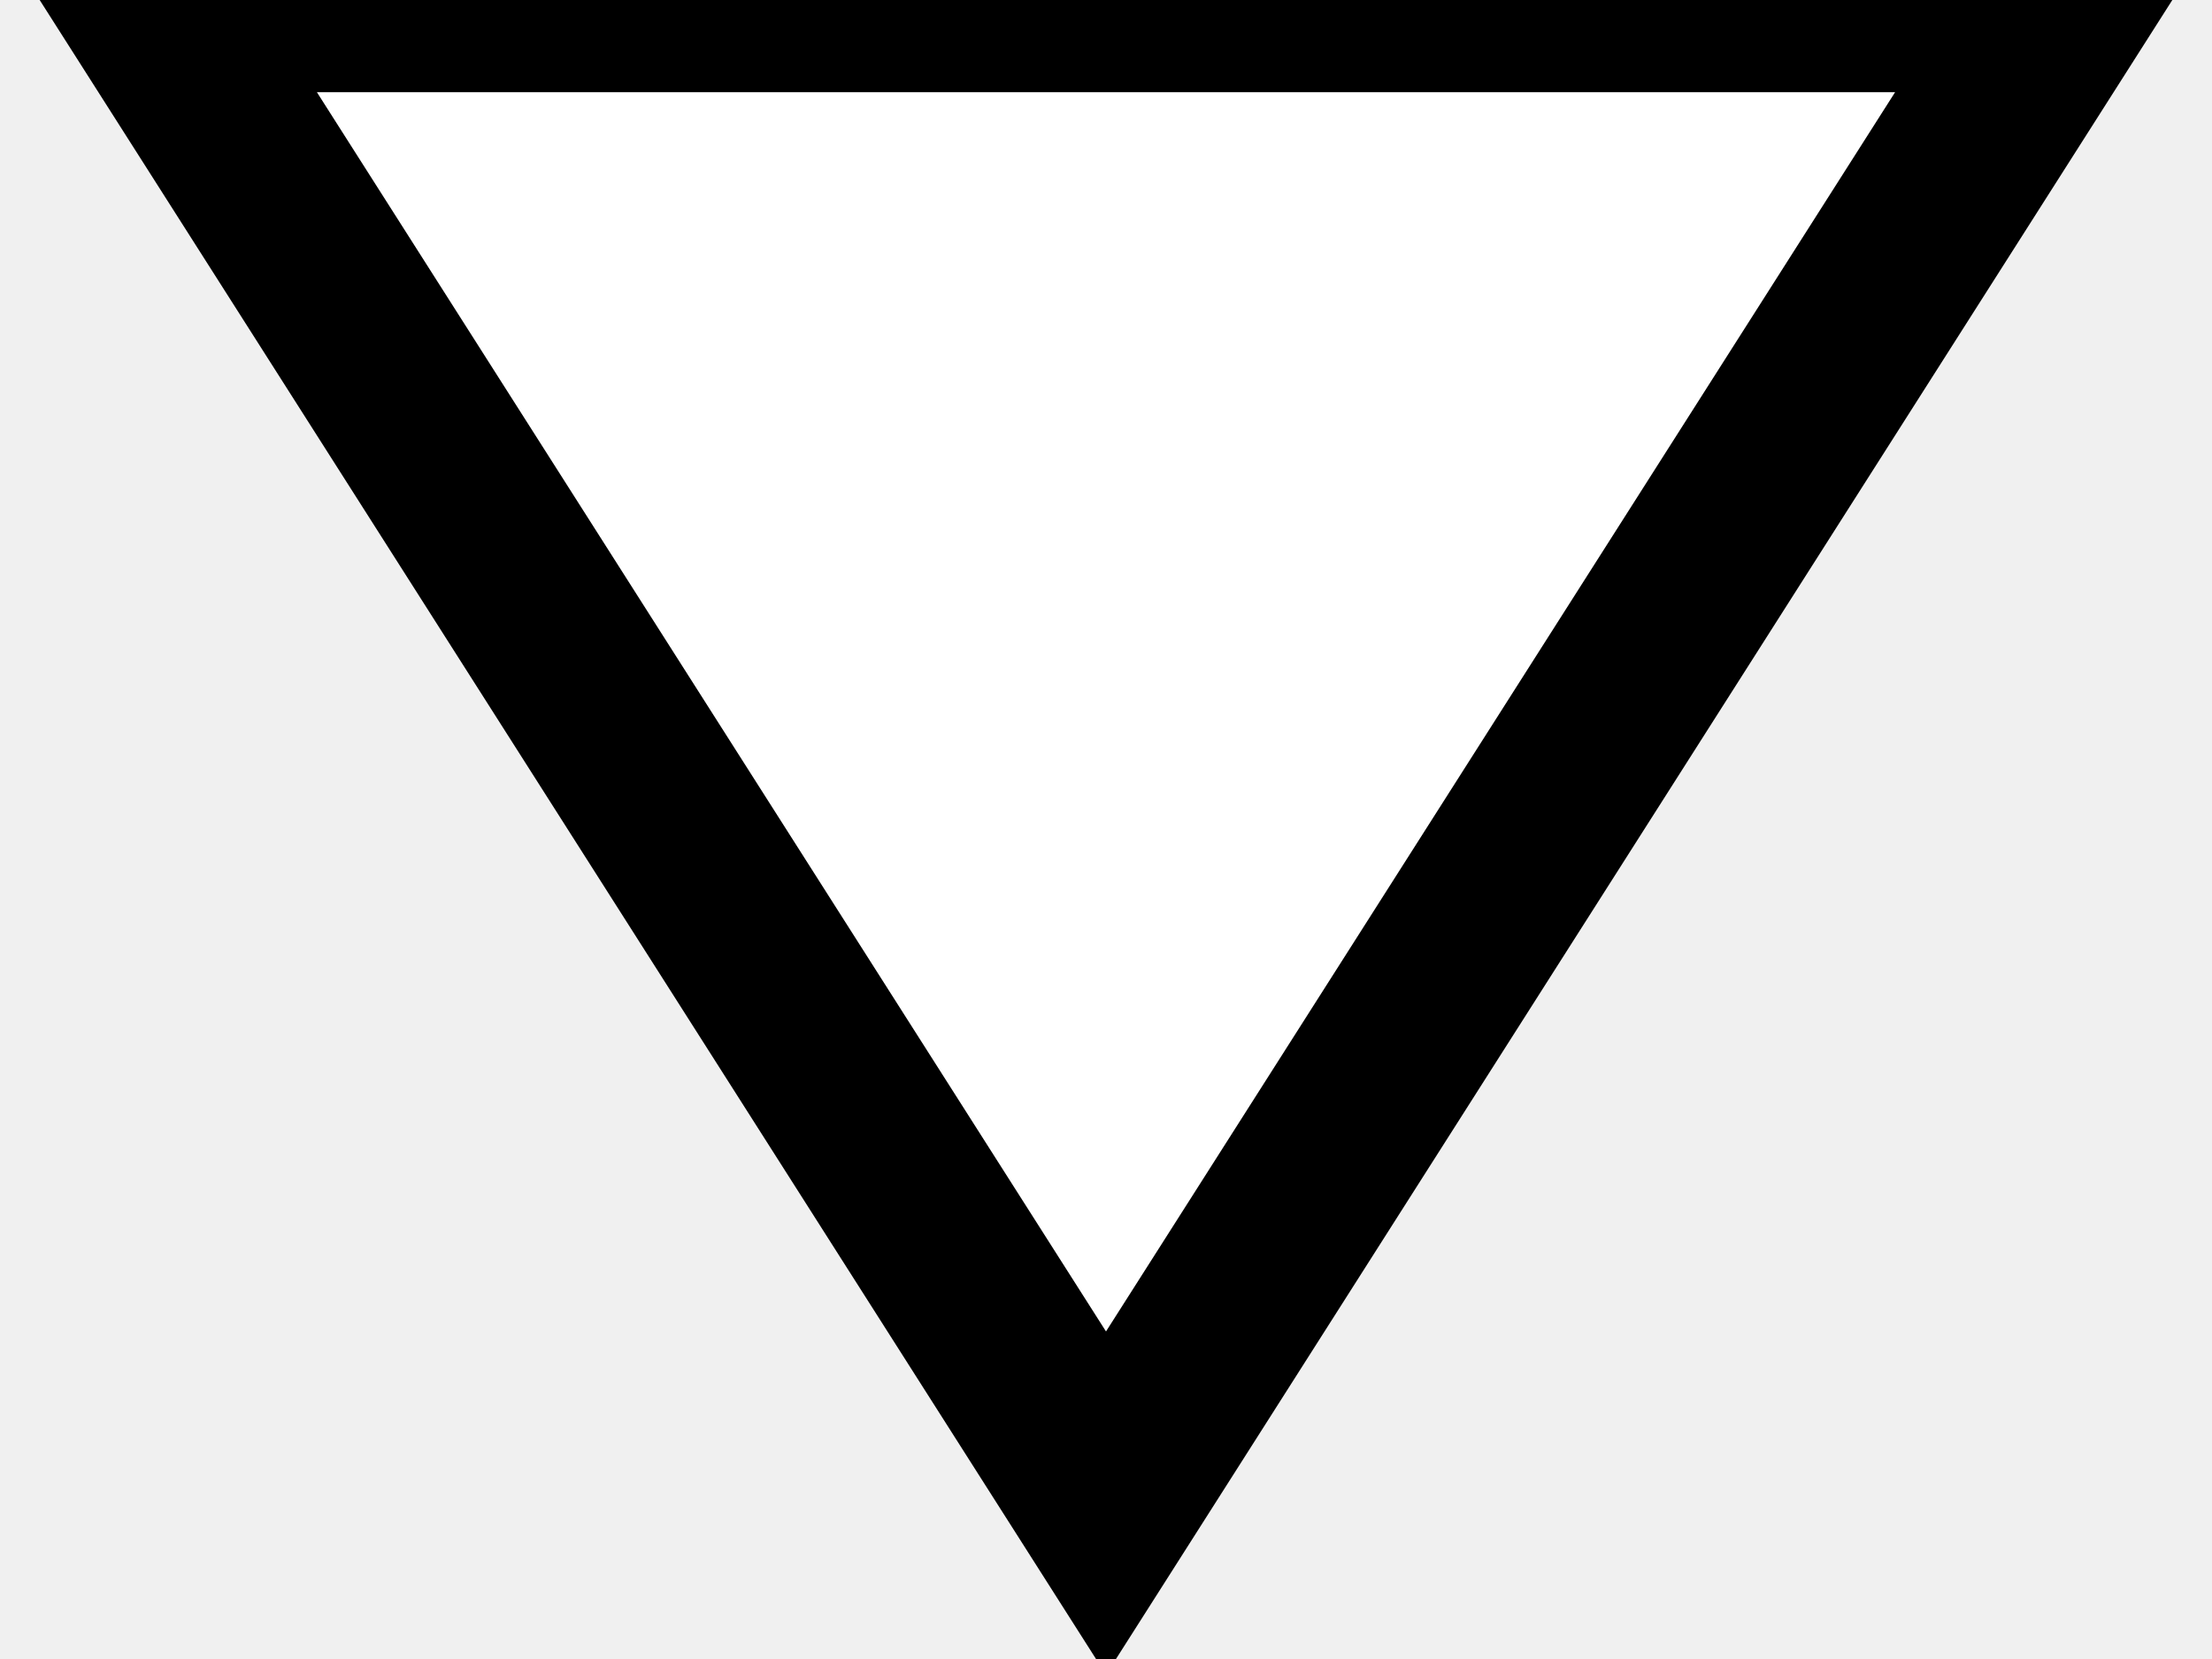
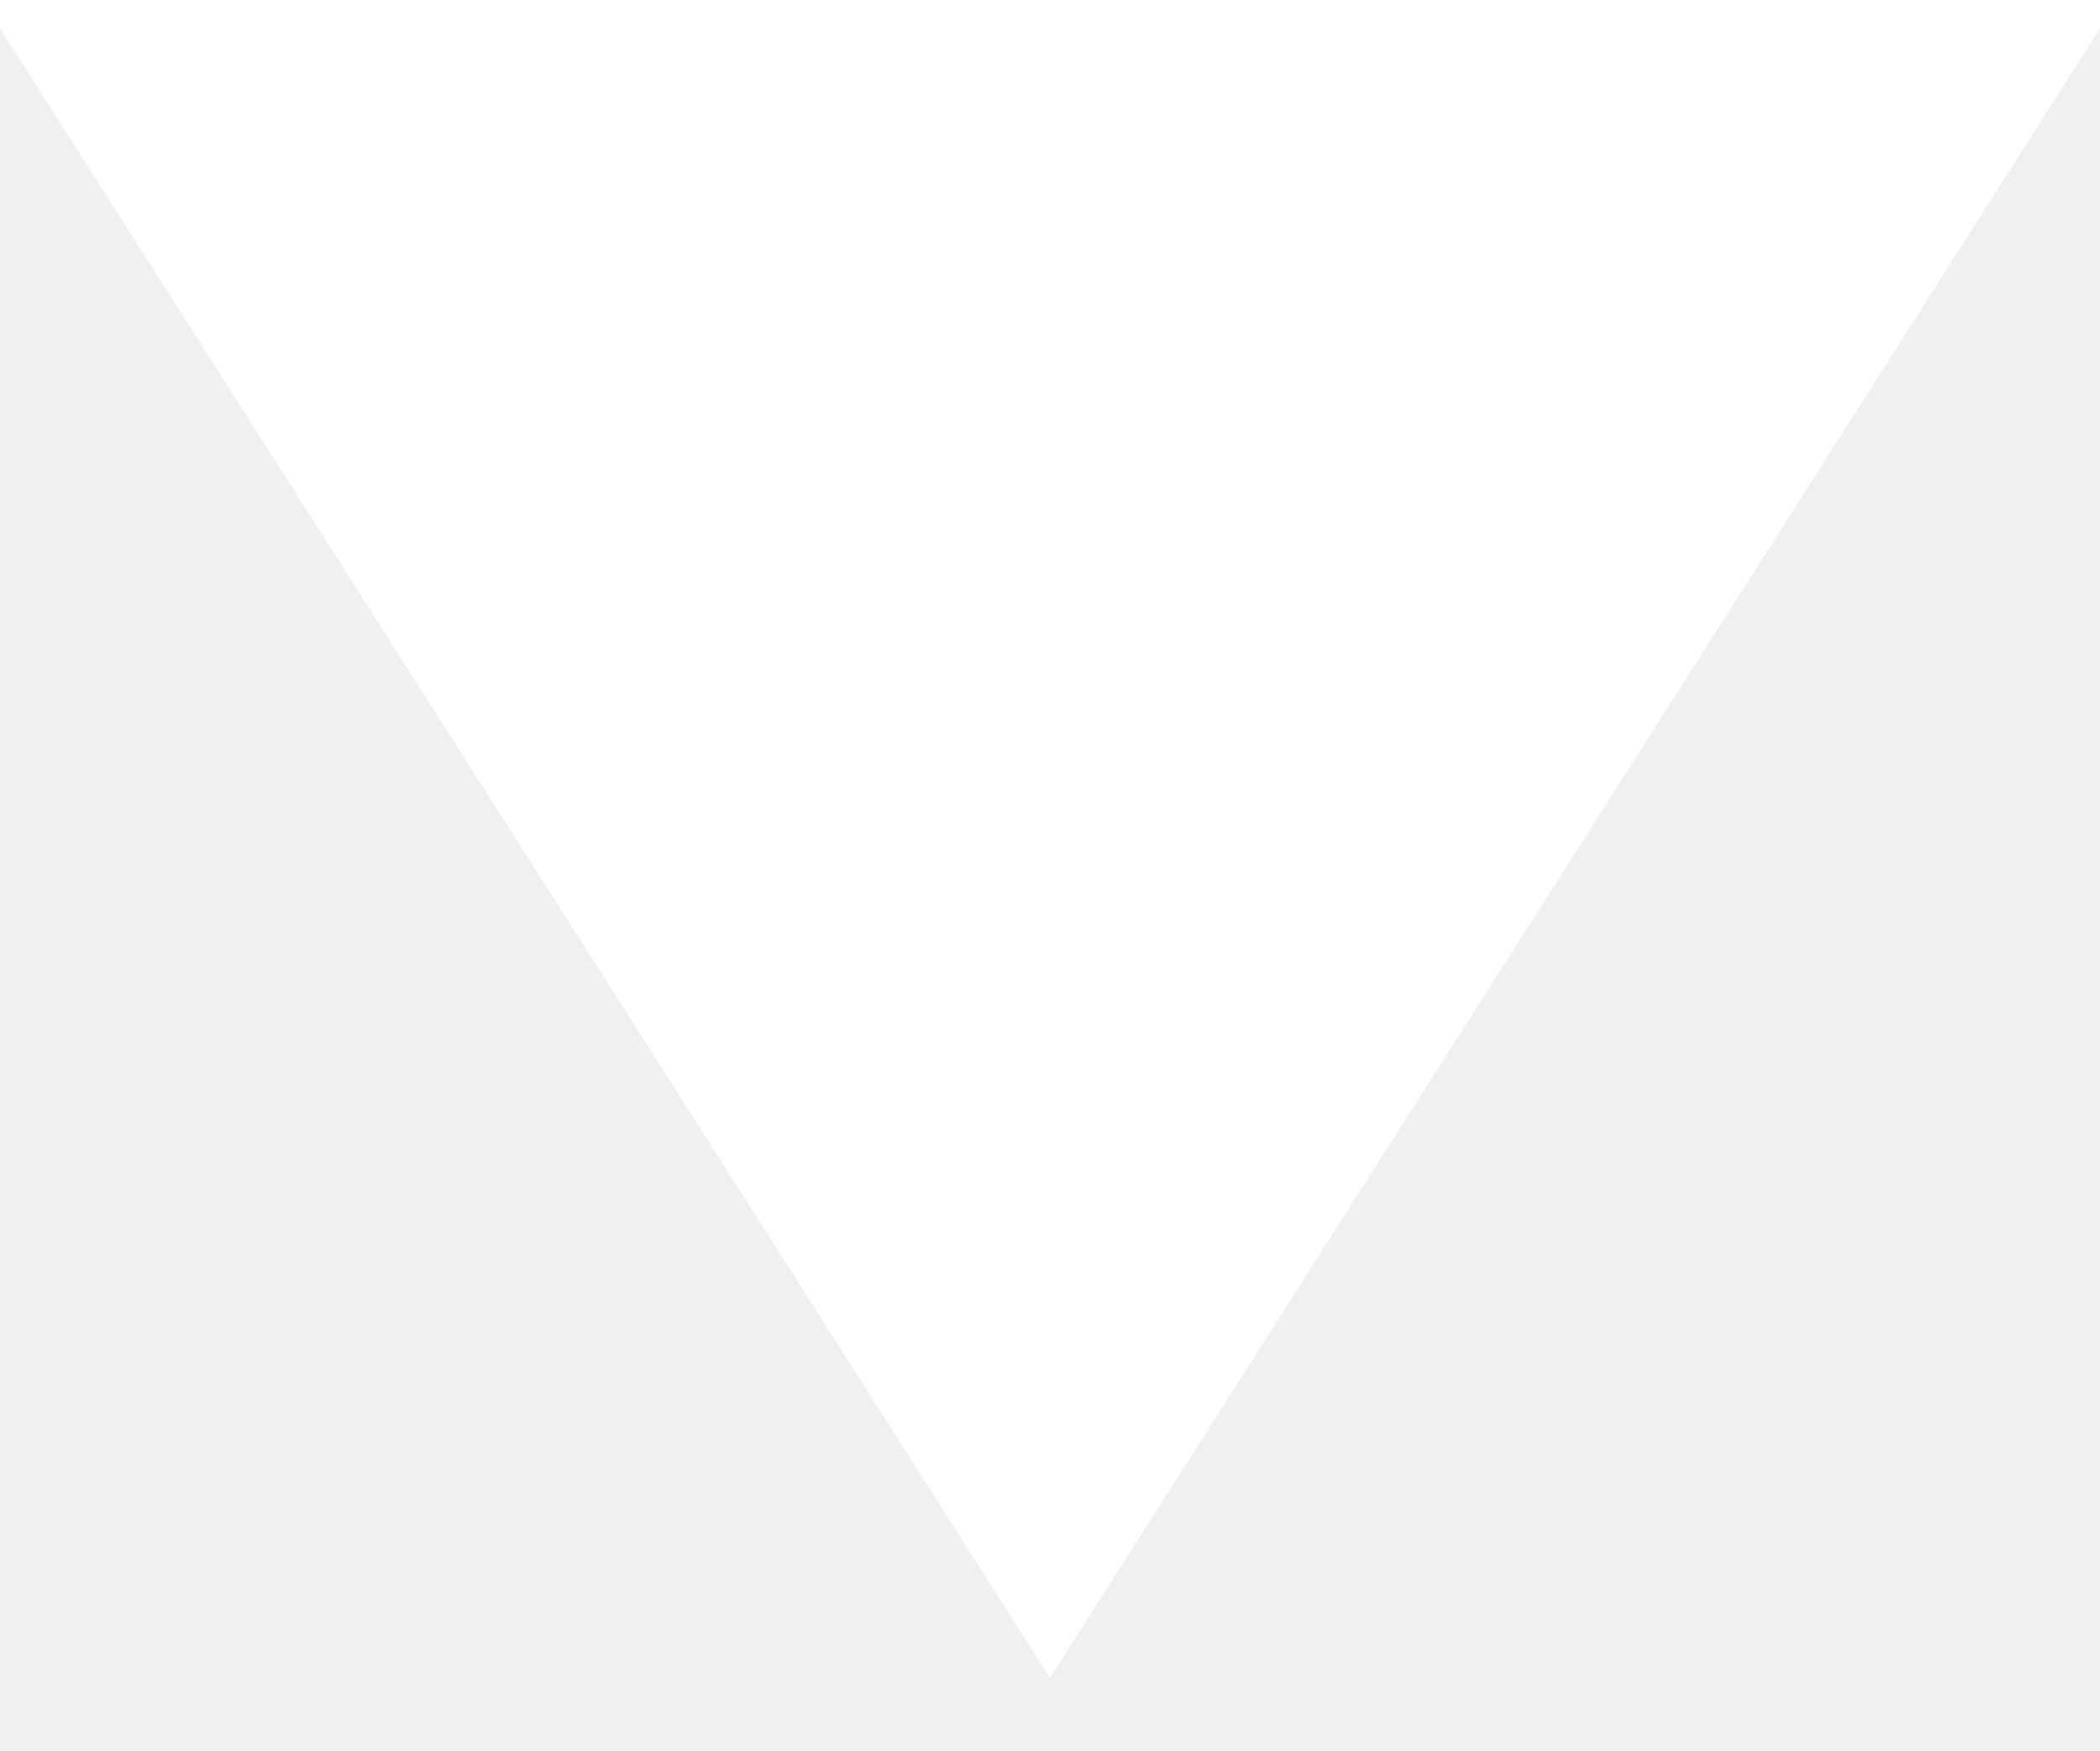
- <svg xmlns="http://www.w3.org/2000/svg" width="12" height="9" viewBox="0 0 12 9">
-   <path d="M11.192 5.77202e-05L6 8.154L0.808 5.81741e-05L11.192 5.77202e-05Z" stroke="currentColor" fill="white" />
+ <svg xmlns="http://www.w3.org/2000/svg" viewBox="0 0 12 9" stroke="white" fill="white" width="12px" height="10px">
+   <path d="M11.192 5.77202e-05L6 8.154L0.808 5.81741e-05L11.192 5.77202e-05Z" stroke="white" />
</svg>
